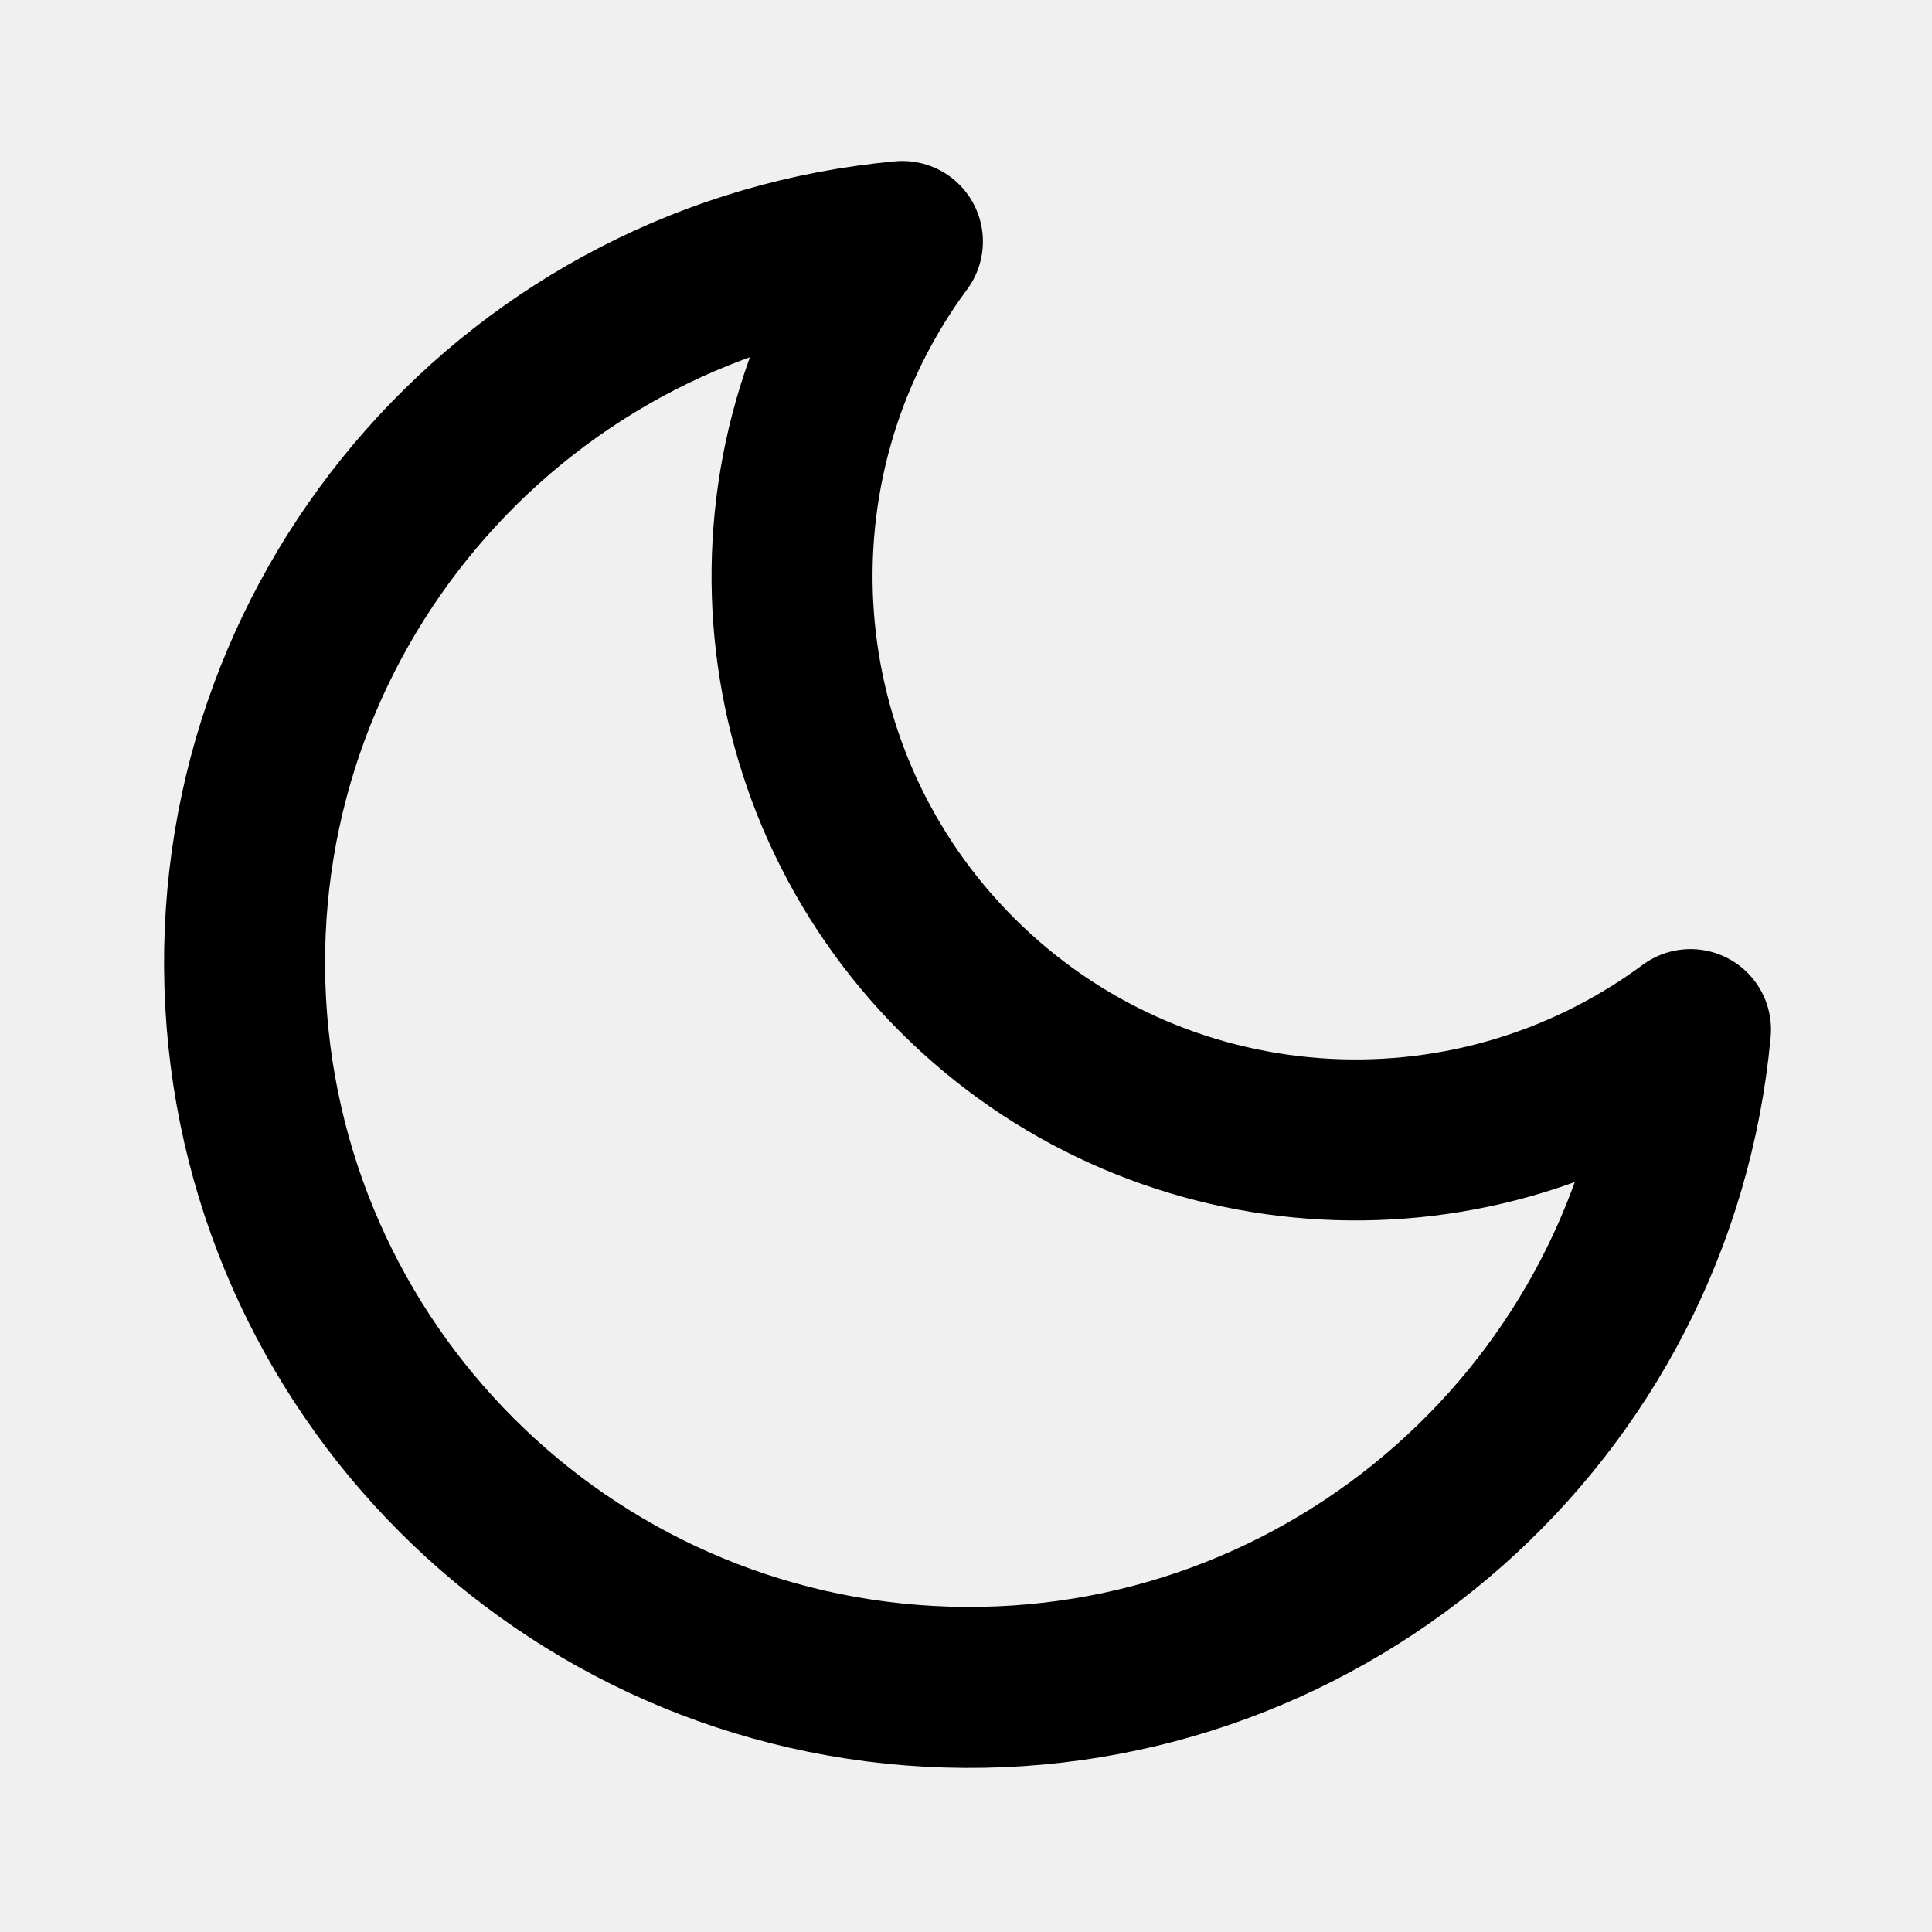
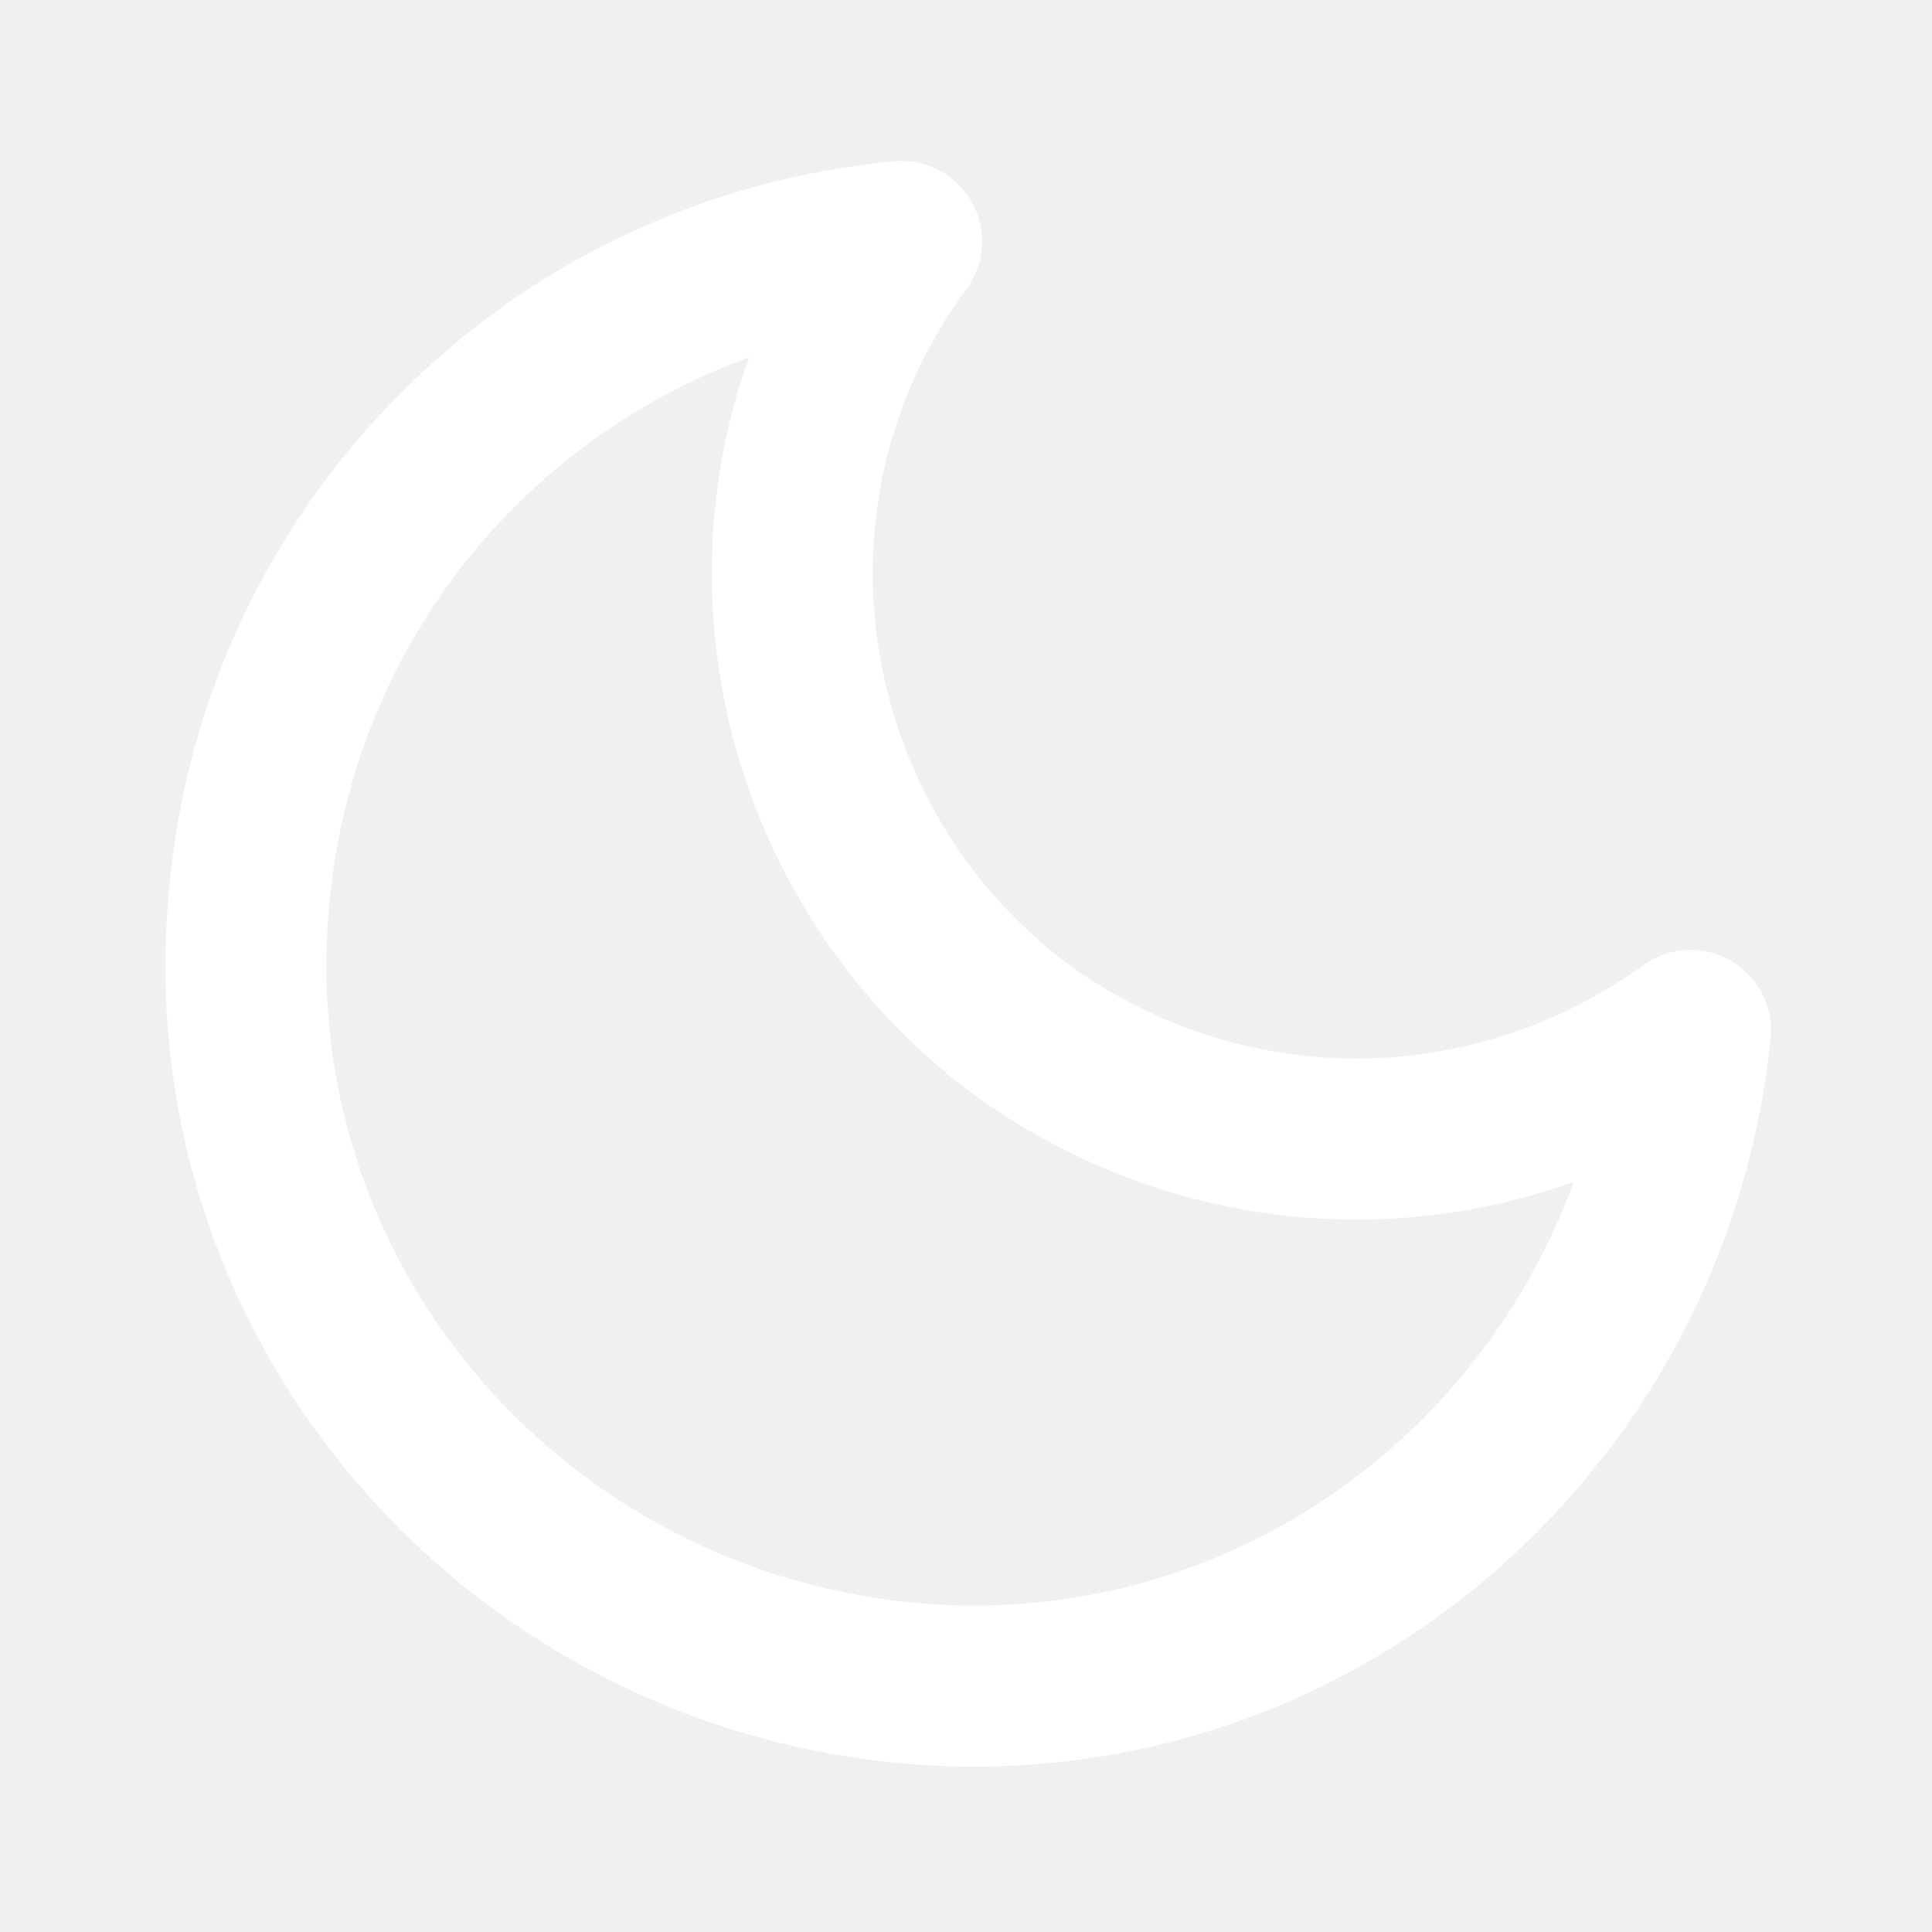
- <svg xmlns="http://www.w3.org/2000/svg" width="24" height="24" viewBox="0 0 24 24" fill="none" stroke="currentColor" stroke-width="2" stroke-linecap="round" stroke-linejoin="round" class="feather feather-moon">
-   <path d="M21 12.79A9 9 0 1 1 11.21 3 7 7 0 0 0 21 12.79z" />
+ <svg xmlns="http://www.w3.org/2000/svg" version="1.1" id="Capa_1" x="0px" y="0px" viewBox="0 0 24 24" style="enable-background:new 0 0 24 24;" xml:space="preserve">
+   <style type="text/css">
+ 	.st0{fill:none;stroke:#FFFFFF;stroke-width:2;stroke-linecap:round;stroke-linejoin:round;}
+ </style>
+   <path class="st0" d="M21,12.8c-0.5,4.9-4.8,8.6-9.8,8.1c-4.9-0.5-8.6-4.8-8.1-9.8C3.5,6.8,6.9,3.4,11.2,3c-2.3,3.1-1.6,7.5,1.5,9.8  C15.2,14.6,18.5,14.6,21,12.8z" />
</svg>
